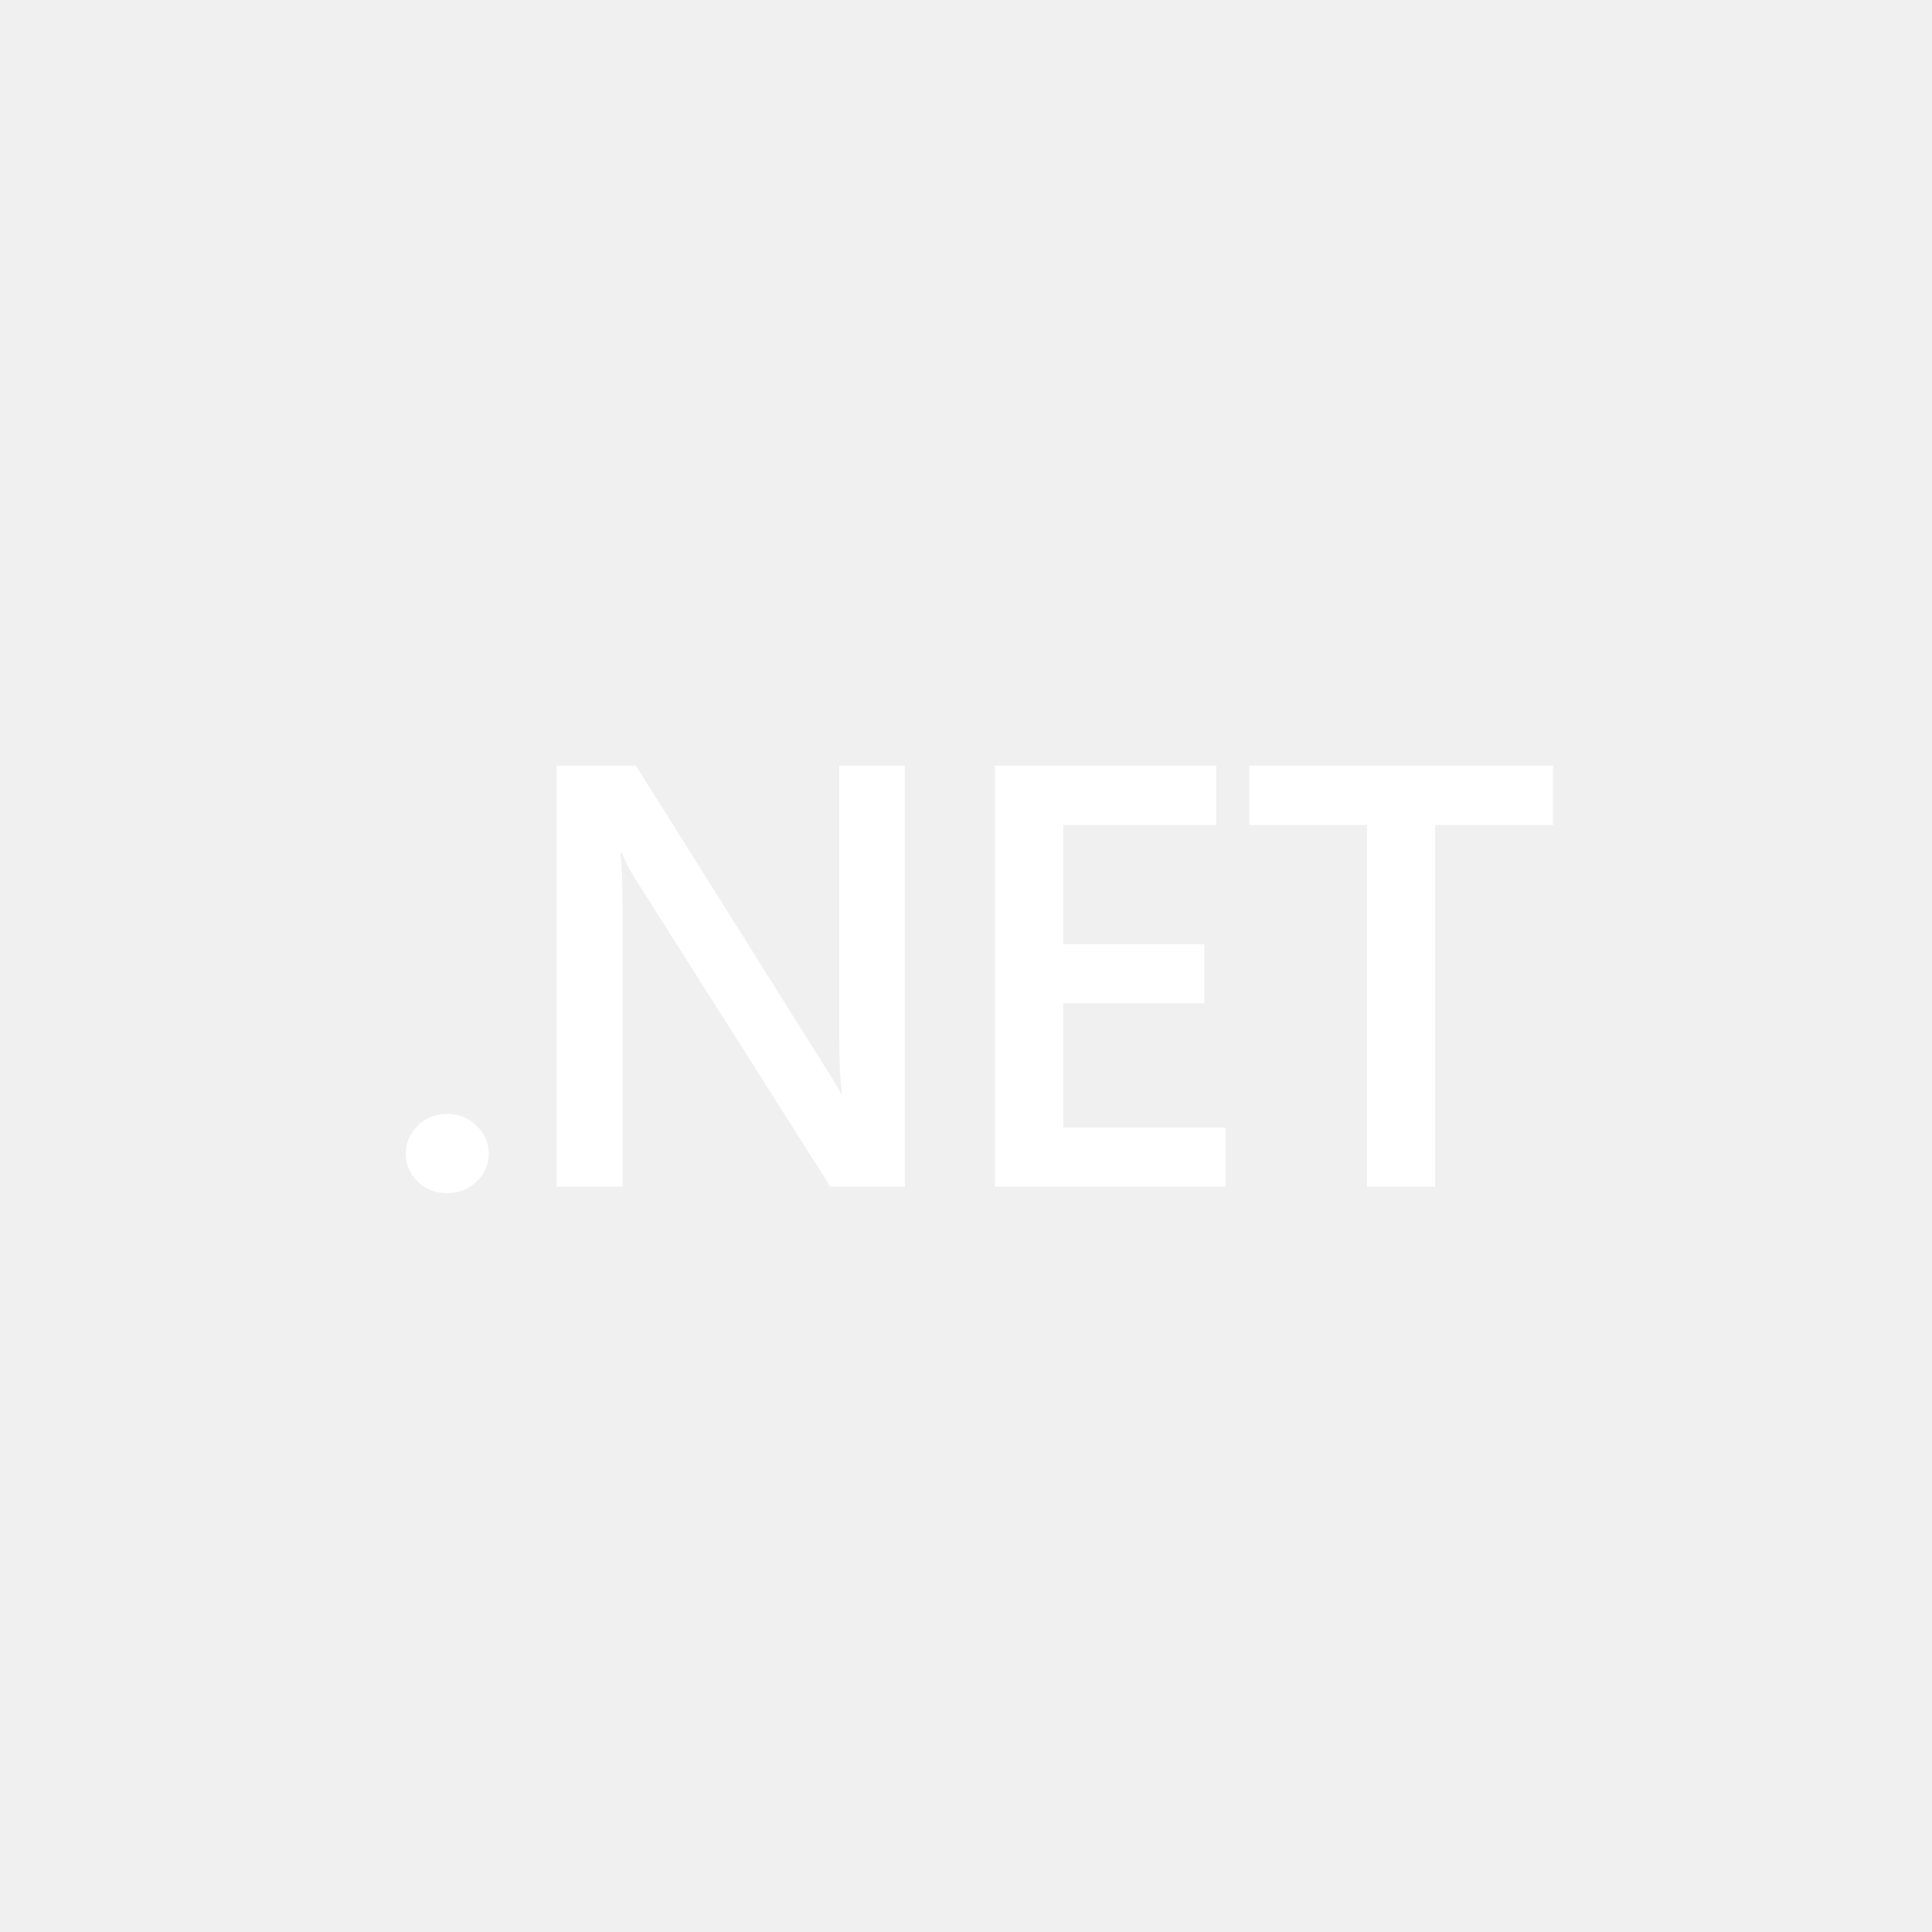
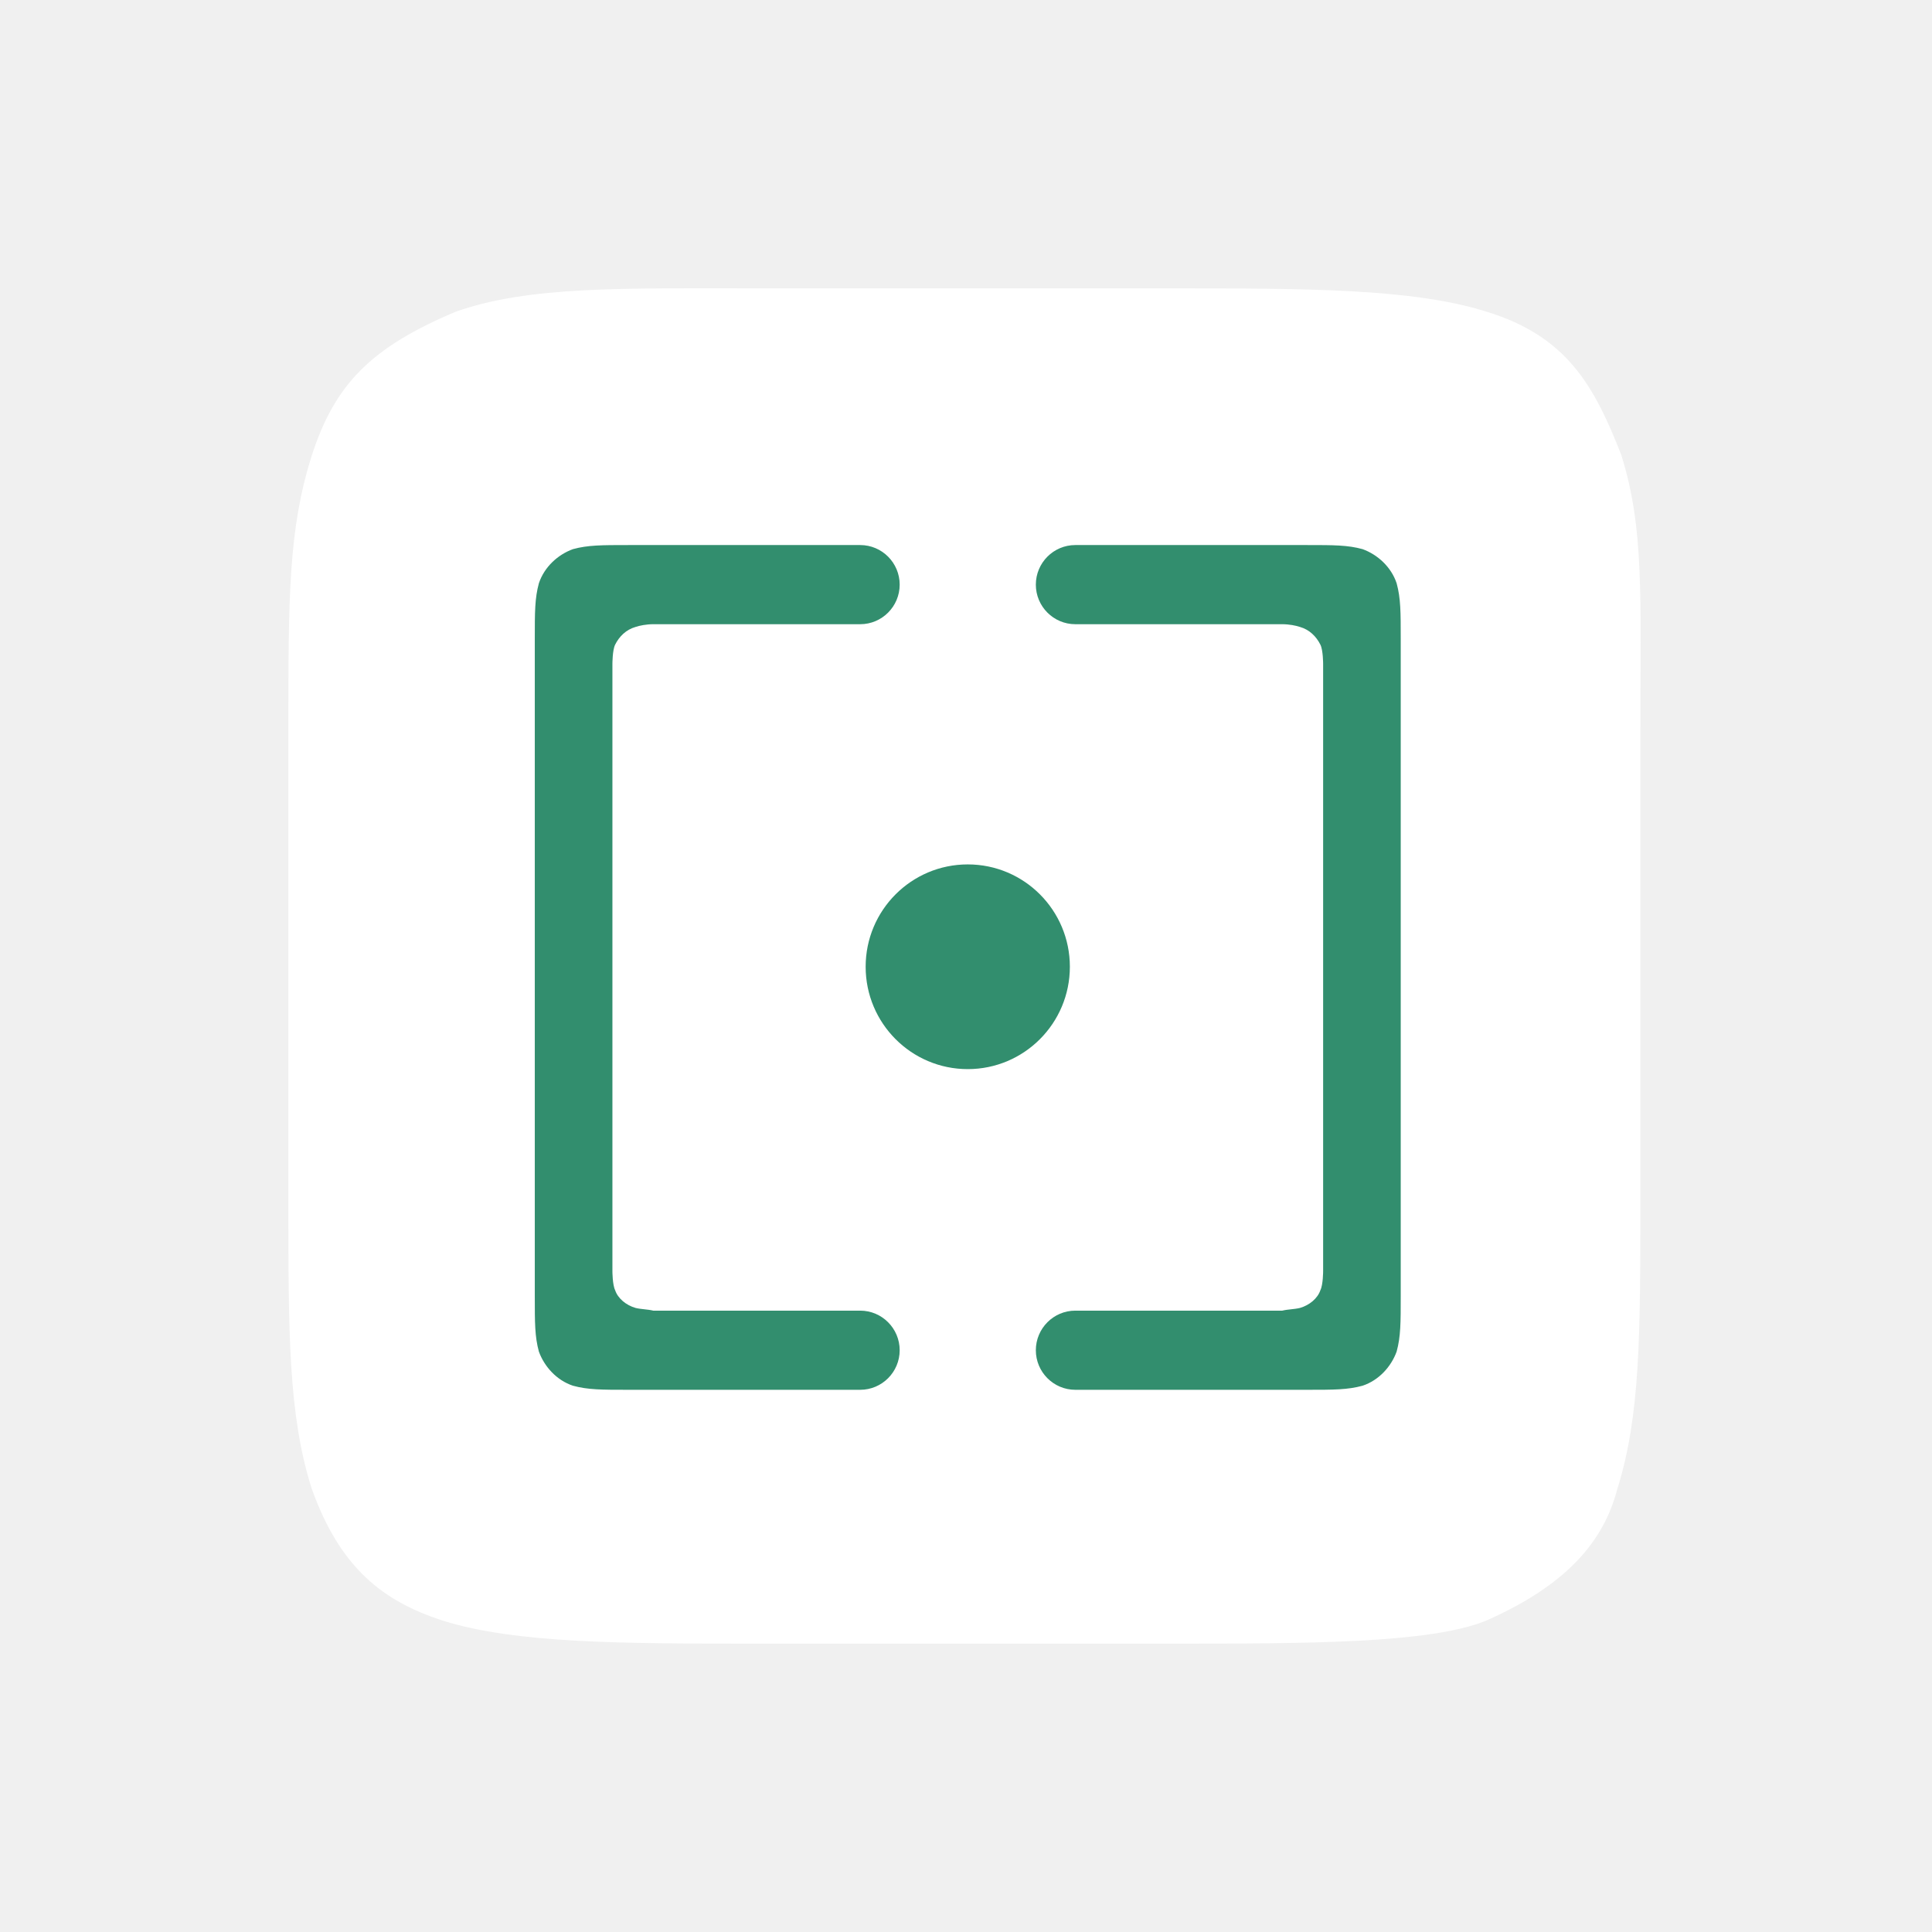
- <svg xmlns="http://www.w3.org/2000/svg" width="456" height="456" viewBox="0 0 456 456" version="1.1" xml:space="preserve" style="fill-rule:evenodd;clip-rule:evenodd;stroke-linejoin:round;stroke-miterlimit:2;">
-   <path d="m 105.5,281.609 c -2.703,0 -5.001,-0.9 -6.893,-2.702 -1.892,-1.848 -2.838,-4.042 -2.838,-6.582 0,-2.587 0.946,-4.804 2.838,-6.652 1.892,-1.848 4.19,-2.772 6.893,-2.772 2.748,0 5.068,0.924 6.96,2.772 1.937,1.848 2.906,4.064 2.906,6.652 0,2.54 -0.968,4.734 -2.906,6.582 -1.892,1.802 -4.212,2.702 -6.96,2.702 z" style="fill:#ffffff;fill-rule:nonzero;stroke-width:0.838" />
-   <path d="M 213.561,280.084 H 195.99 L 149.7,207.054 c -1.171,-1.848 -2.14,-3.765 -2.906,-5.751 h -0.406 c 0.361,2.125 0.541,6.675 0.541,13.65 v 65.132 h -15.543 v -99.36 h 18.719 l 44.737,71.298 c 1.892,2.957 3.109,4.989 3.649,6.098 h 0.27 c -0.45,-2.632 -0.676,-7.09 -0.676,-13.373 v -64.023 h 15.476 z" style="fill:#ffffff;fill-rule:nonzero;stroke-width:0.838" />
-   <path d="m 289.251,280.084 h -54.401 v -99.36 h 52.238 v 13.997 h -36.154 v 28.131 h 33.316 v 13.927 h -33.316 v 29.378 h 38.316 z" style="fill:#ffffff;fill-rule:nonzero;stroke-width:0.838" />
-   <path d="M 366.565,194.721 H 338.722 v 85.363 h -16.084 v -85.363 h -27.775 v -13.997 h 71.701 z" style="fill:#ffffff;fill-rule:nonzero;stroke-width:0.838" />
+ <svg xmlns="http://www.w3.org/2000/svg" width="47" height="47" viewBox="-10 -10 67 67" fill="none">
+   <g id="Wikibase Logo" clip-path="url(#clip0_35_204)">
+     <path id="Vector" d="M16.337 5.6382e-05H30.549C35.271 5.6382e-05 39.001 5.63725e-05 41.551 0.809C44.336 1.661 45.281 3.365 46.225 5.779C47.028 8.334 46.886 10.701 46.886 15.433V31.572C46.886 36.304 46.886 39.096 46.083 41.652C45.611 43.451 44.336 44.965 41.551 46.196C39.615 47 35.271 47 30.549 47H16.337C11.615 47 7.885 47 5.335 46.196C3.305 45.533 1.794 44.397 0.803 41.605C0 39.049 0 36.257 0 31.524V15.433C0 10.701 0 8.382 0.803 5.826C1.605 3.318 2.88 2.04 5.808 0.809C8.357 -0.09 11.615 5.6382e-05 16.337 5.6382e-05Z" fill="#ffffff" />
+     <path id="Vector_13" d="M23.561 27.076C25.517 27.076 27.102 25.486 27.102 23.526C27.102 21.566 25.517 19.977 23.561 19.977C21.605 19.977 20.02 21.566 20.02 23.526C20.02 25.486 21.605 27.076 23.561 27.076Z" fill="#328e6e" />
+     <path id="Vector_14" d="M35.885 34.08C35.885 34.08 35.885 34.553 35.79 34.742C35.696 35.026 35.412 35.263 35.082 35.358C34.893 35.405 34.657 35.405 34.468 35.452H27.291C26.536 35.452 25.922 36.068 25.922 36.825C25.922 37.582 26.536 38.197 27.291 38.197H35.318C36.262 38.197 36.734 38.197 37.254 38.055C37.821 37.866 38.245 37.393 38.434 36.872C38.576 36.352 38.576 35.878 38.576 34.932V32.092V15.528V12.168C38.576 11.221 38.576 10.748 38.434 10.227C38.245 9.659 37.773 9.233 37.254 9.044C36.734 8.902 36.262 8.902 35.318 8.902H27.291C26.536 8.902 25.922 9.517 25.922 10.275C25.922 11.032 26.536 11.647 27.291 11.647H34.468C34.704 11.647 34.94 11.694 35.082 11.742C35.412 11.836 35.648 12.073 35.79 12.357C35.885 12.546 35.885 13.02 35.885 13.02V34.08Z" fill="#328e6e" />
+     <path id="Vector_15" d="M11.238 31.288V13.02C11.238 13.02 11.238 12.546 11.332 12.357C11.474 12.073 11.71 11.836 12.04 11.742C12.182 11.694 12.418 11.647 12.654 11.647H19.831C20.586 11.647 21.2 11.032 21.2 10.275C21.2 9.517 20.586 8.902 19.831 8.902H11.804C10.86 8.902 10.388 8.902 9.868 9.044C9.349 9.233 8.877 9.659 8.688 10.227C8.546 10.748 8.546 11.221 8.546 12.168V15.528V32.092V34.932C8.546 35.878 8.546 36.352 8.688 36.872C8.877 37.393 9.302 37.866 9.868 38.055C10.388 38.197 10.86 38.197 11.804 38.197H19.831C20.586 38.197 21.2 37.582 21.2 36.825C21.2 36.068 20.586 35.452 19.831 35.452H12.654C12.465 35.405 12.229 35.405 12.04 35.358C11.71 35.263 11.426 35.026 11.332 34.742C11.238 34.553 11.238 34.08 11.238 34.08V31.288Z" fill="#328e6e" />
+   </g>
</svg>
